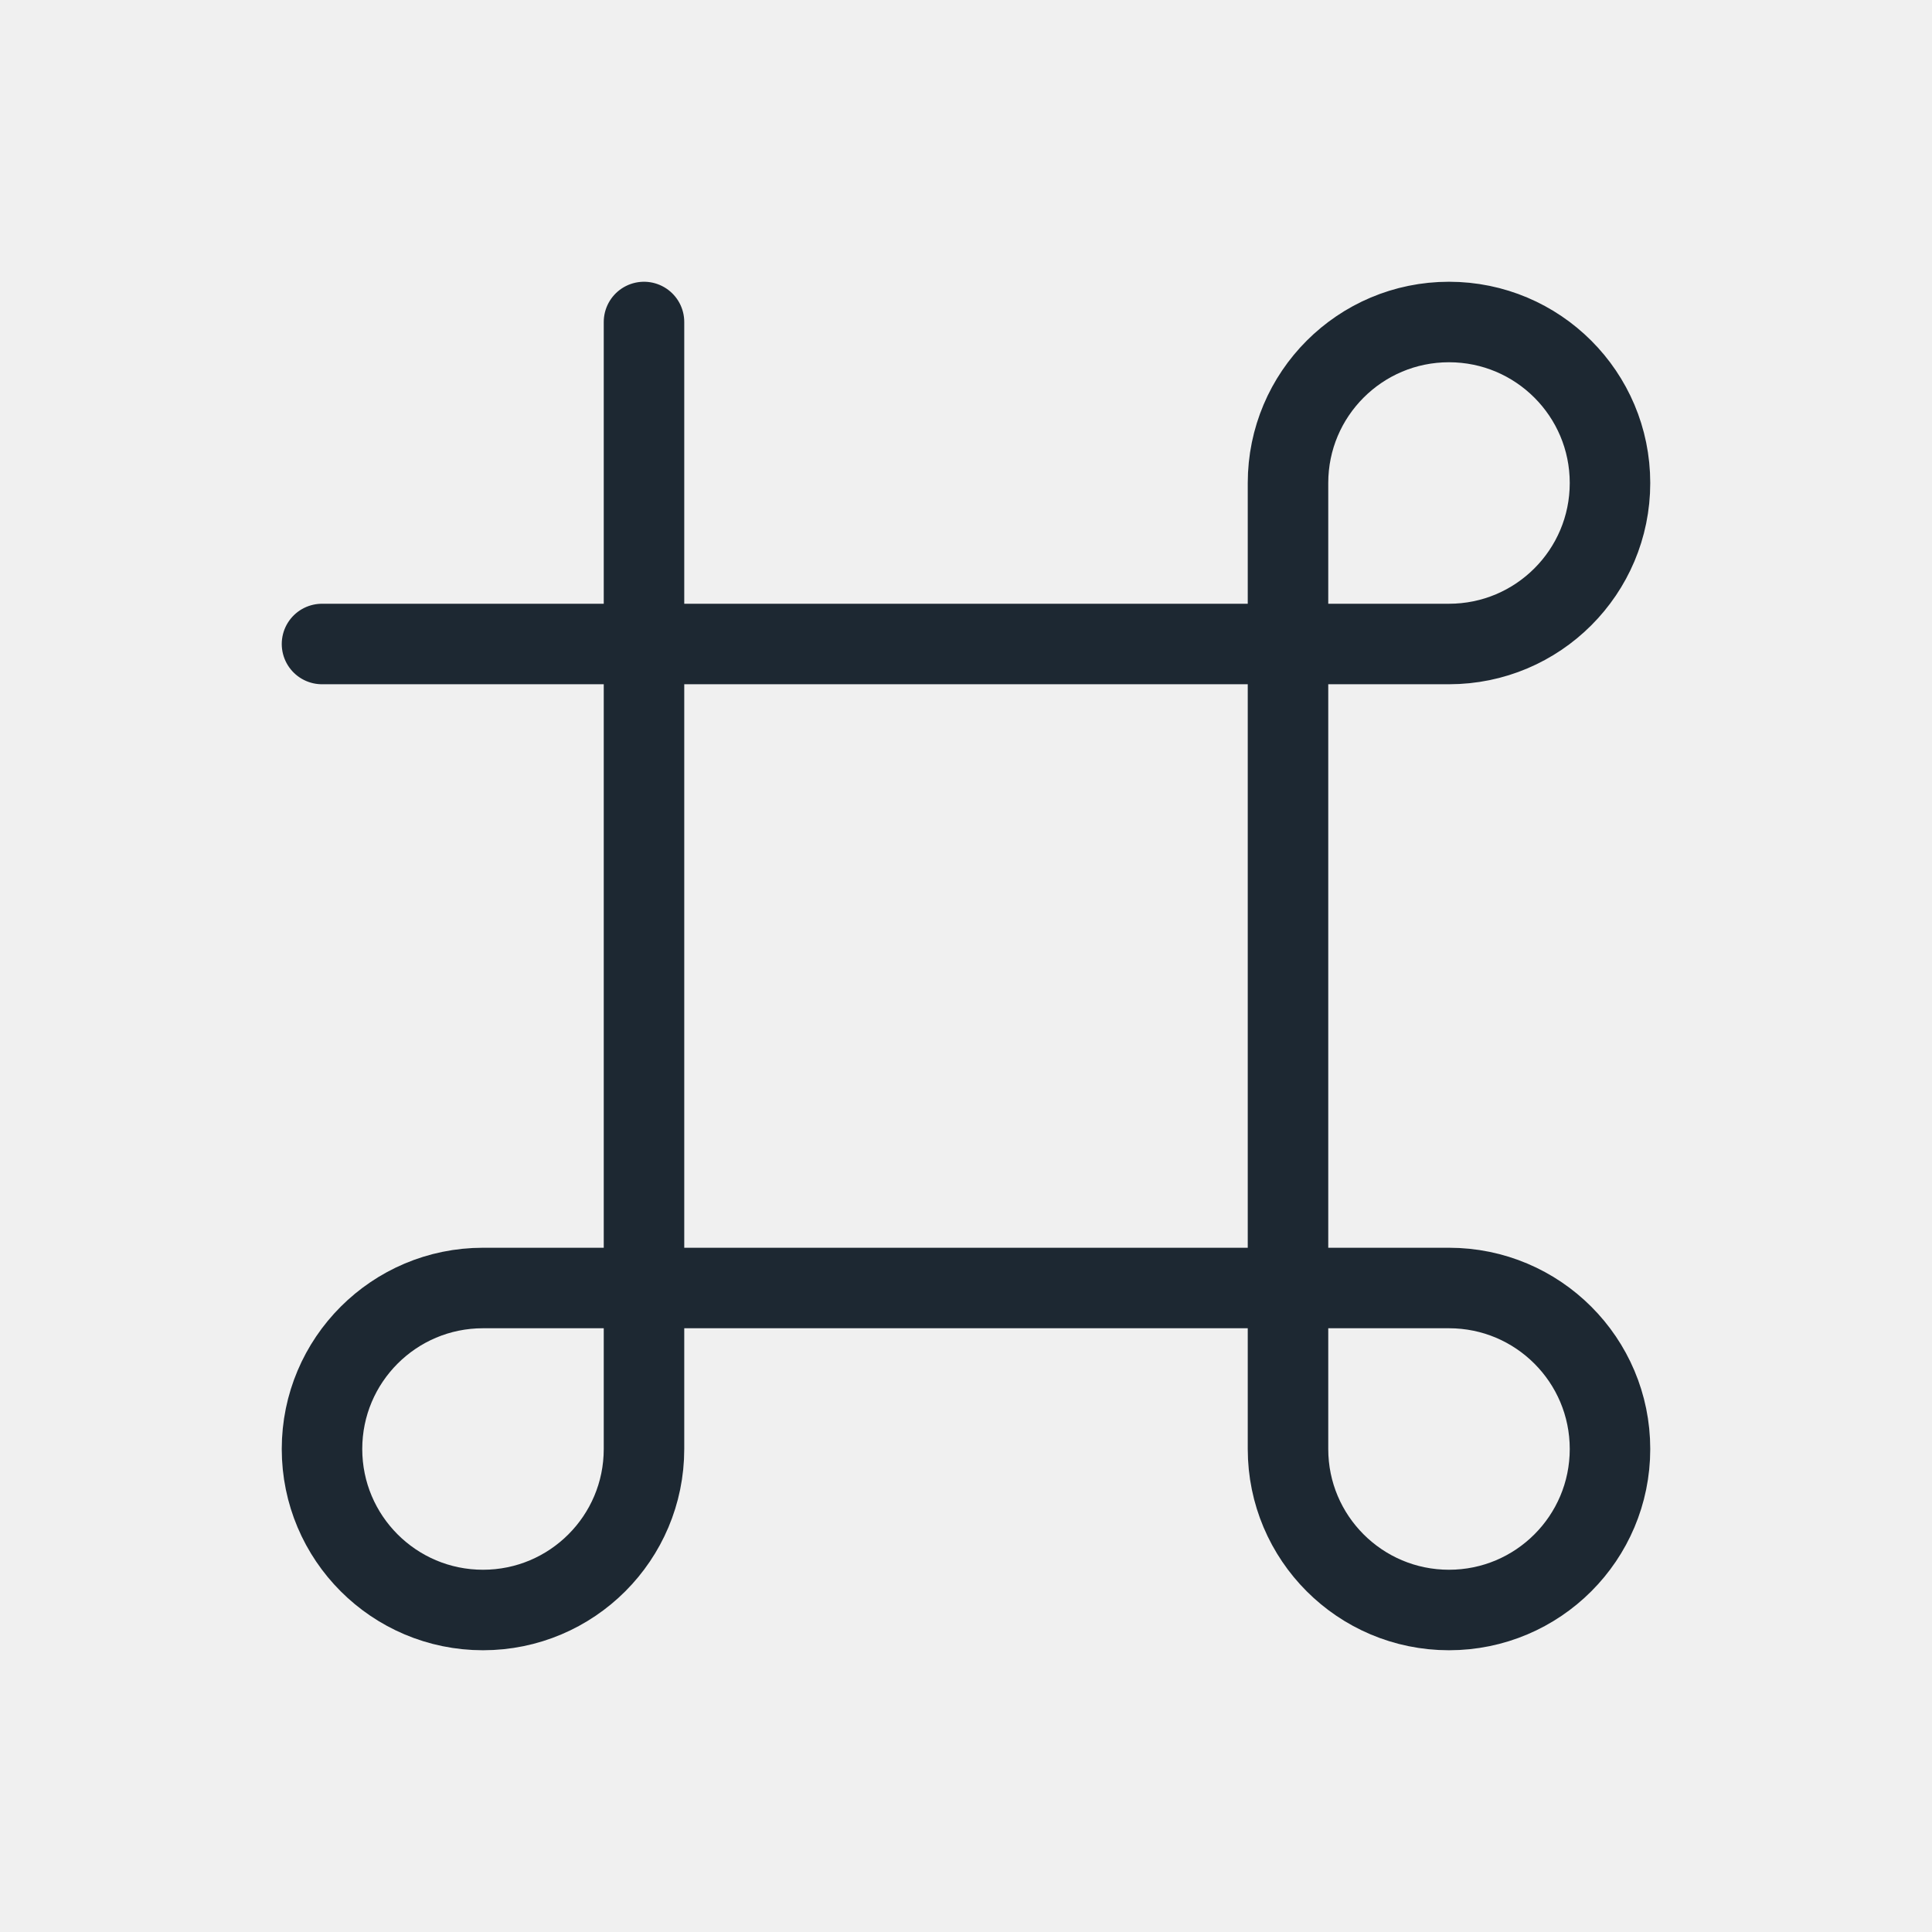
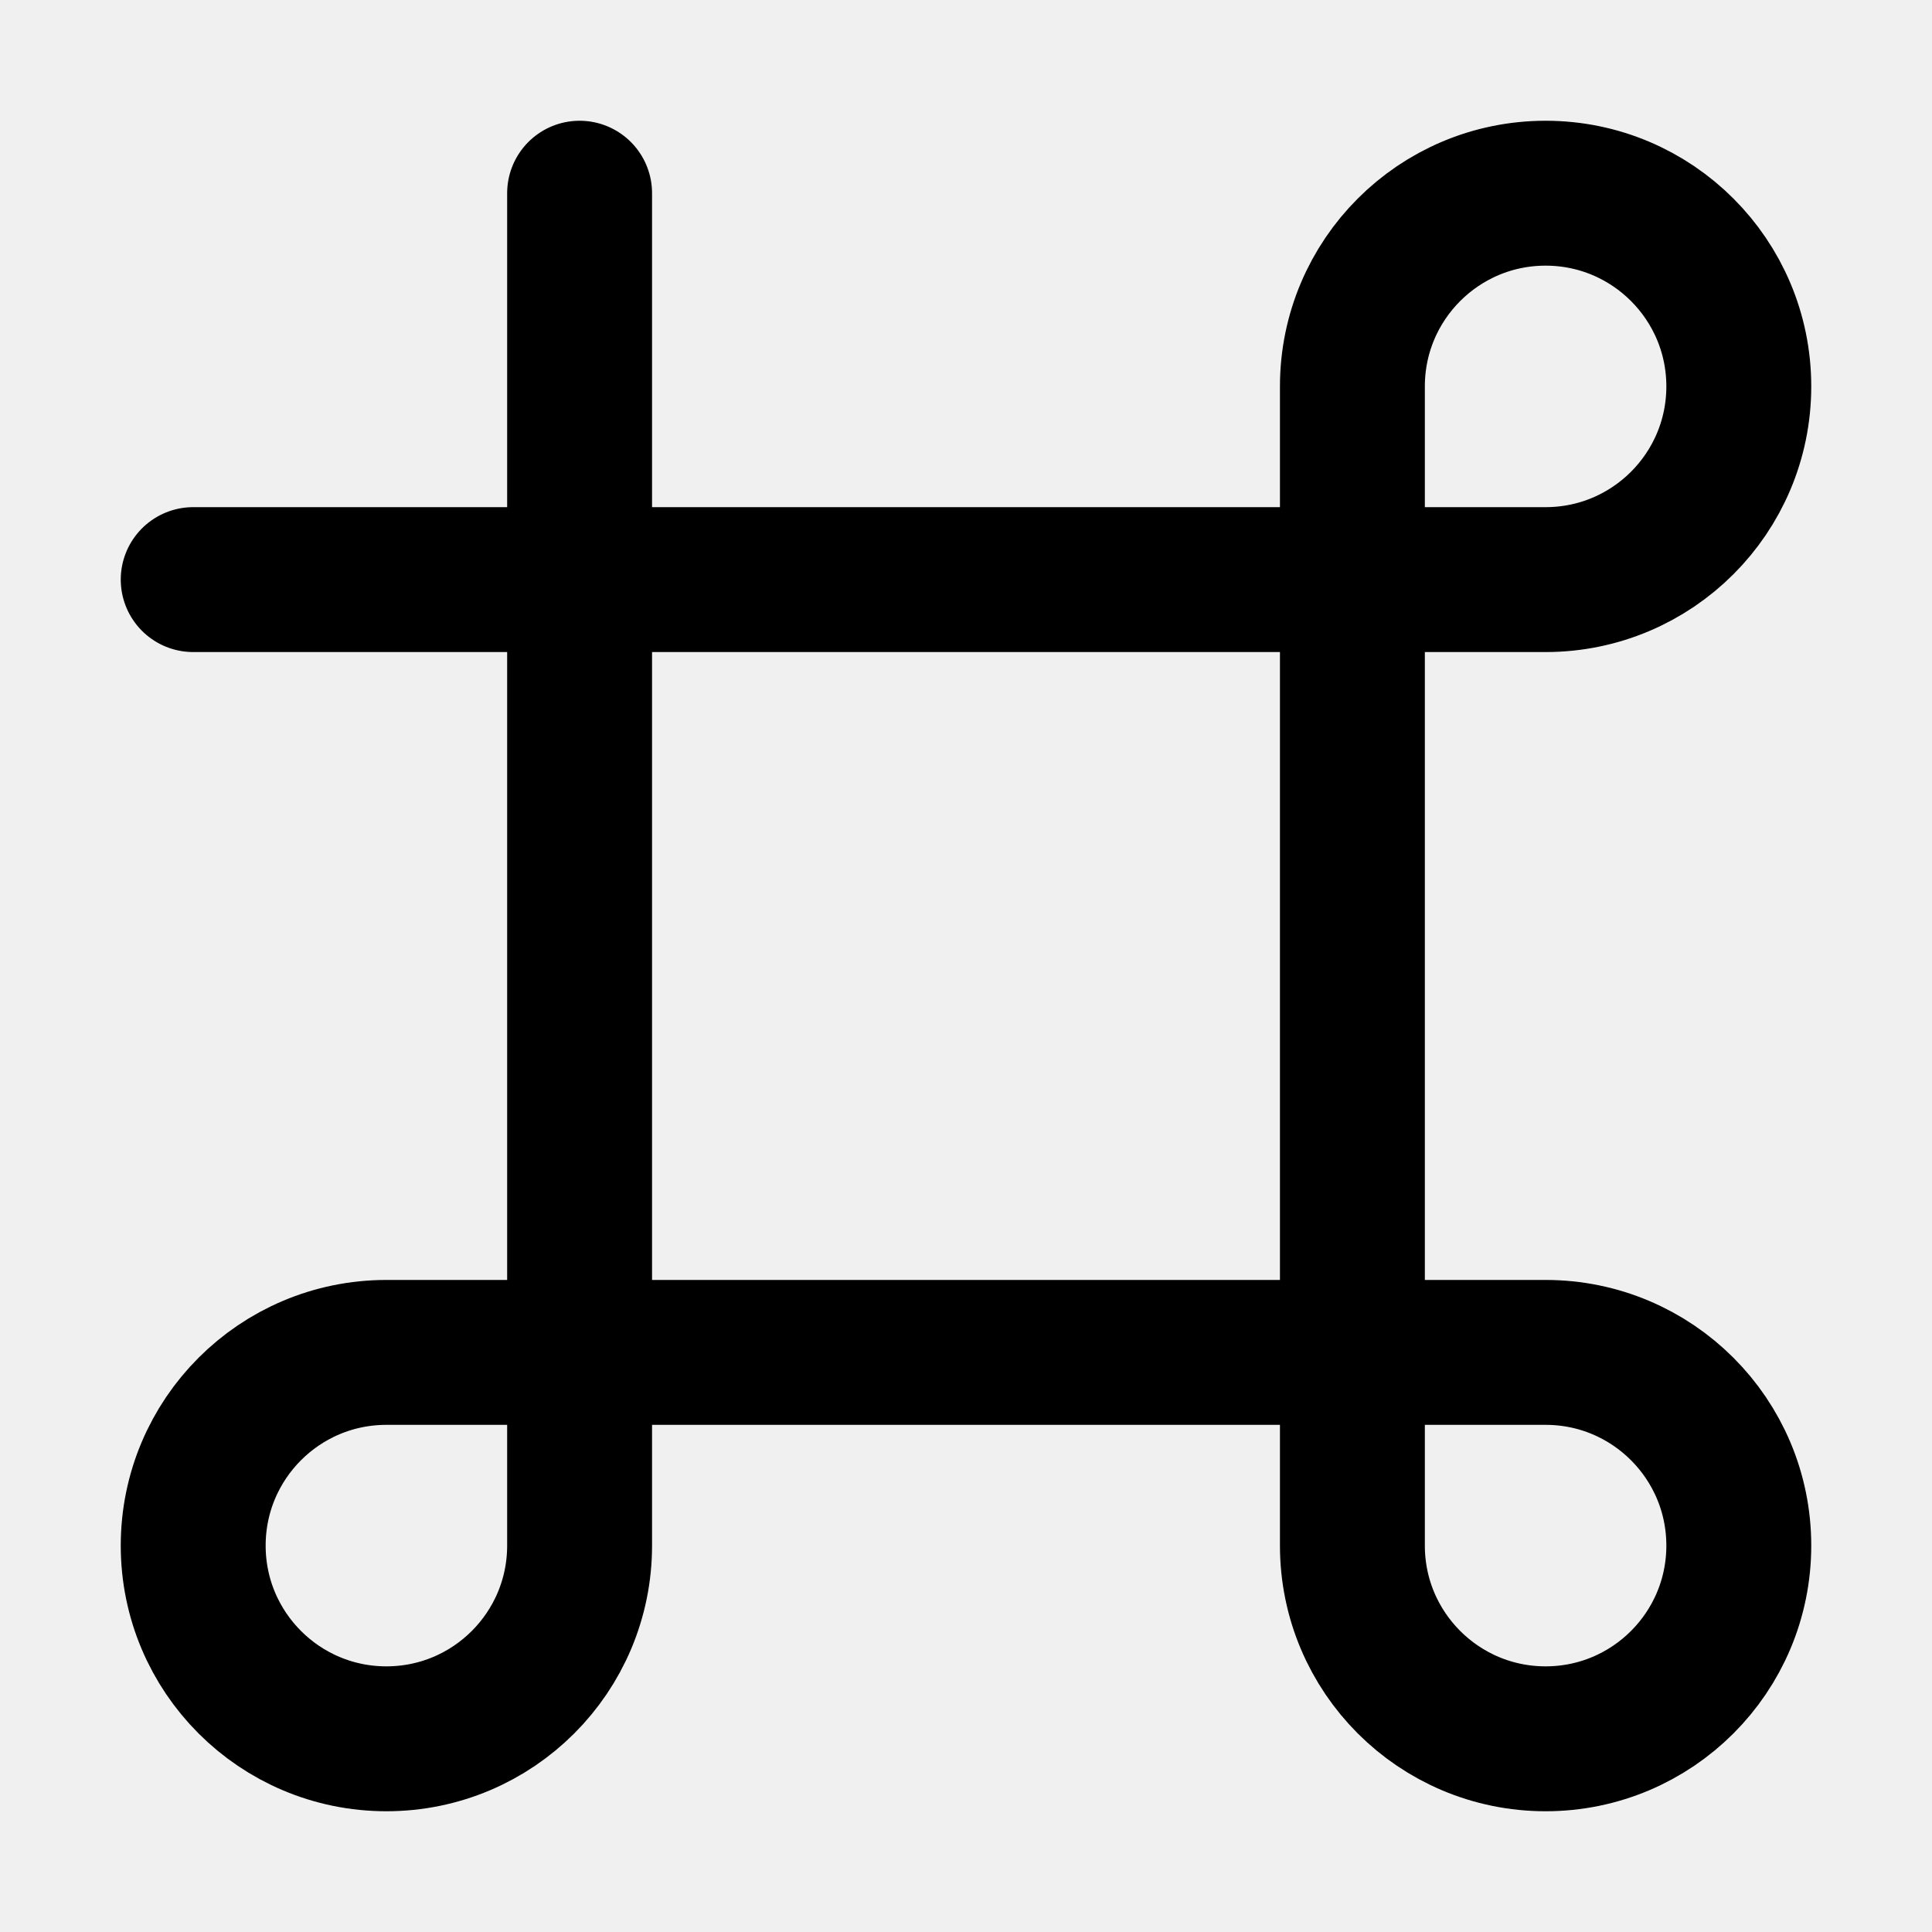
- <svg xmlns="http://www.w3.org/2000/svg" class="iconlogo" width="44" height="44" viewBox="0 0 24 24" stroke-width="1" stroke="#1D2832" fill="none" stroke-linecap="round" stroke-linejoin="round">
+ <svg xmlns="http://www.w3.org/2000/svg" class="iconlogo" width="20" height="20" viewBox="2 2 20 20" stroke-width="1.5" fill="none" stroke-linecap="round" stroke-linejoin="round">
+   <style>
+         path {
+             stroke: #000;
+         }
+         @media (prefers-color-scheme: dark) {
+             path { stroke: white; }
+         }
+     </style>
  <path d="M 4 8 L 18 8 a 2 2 0 1 0 -2 -2 L 16 18 a 2 2 0 1 0 2 -2 L 6 16 a 2 2 0 1 0 2 2 L 8 4 L 8 8" />
</svg>
